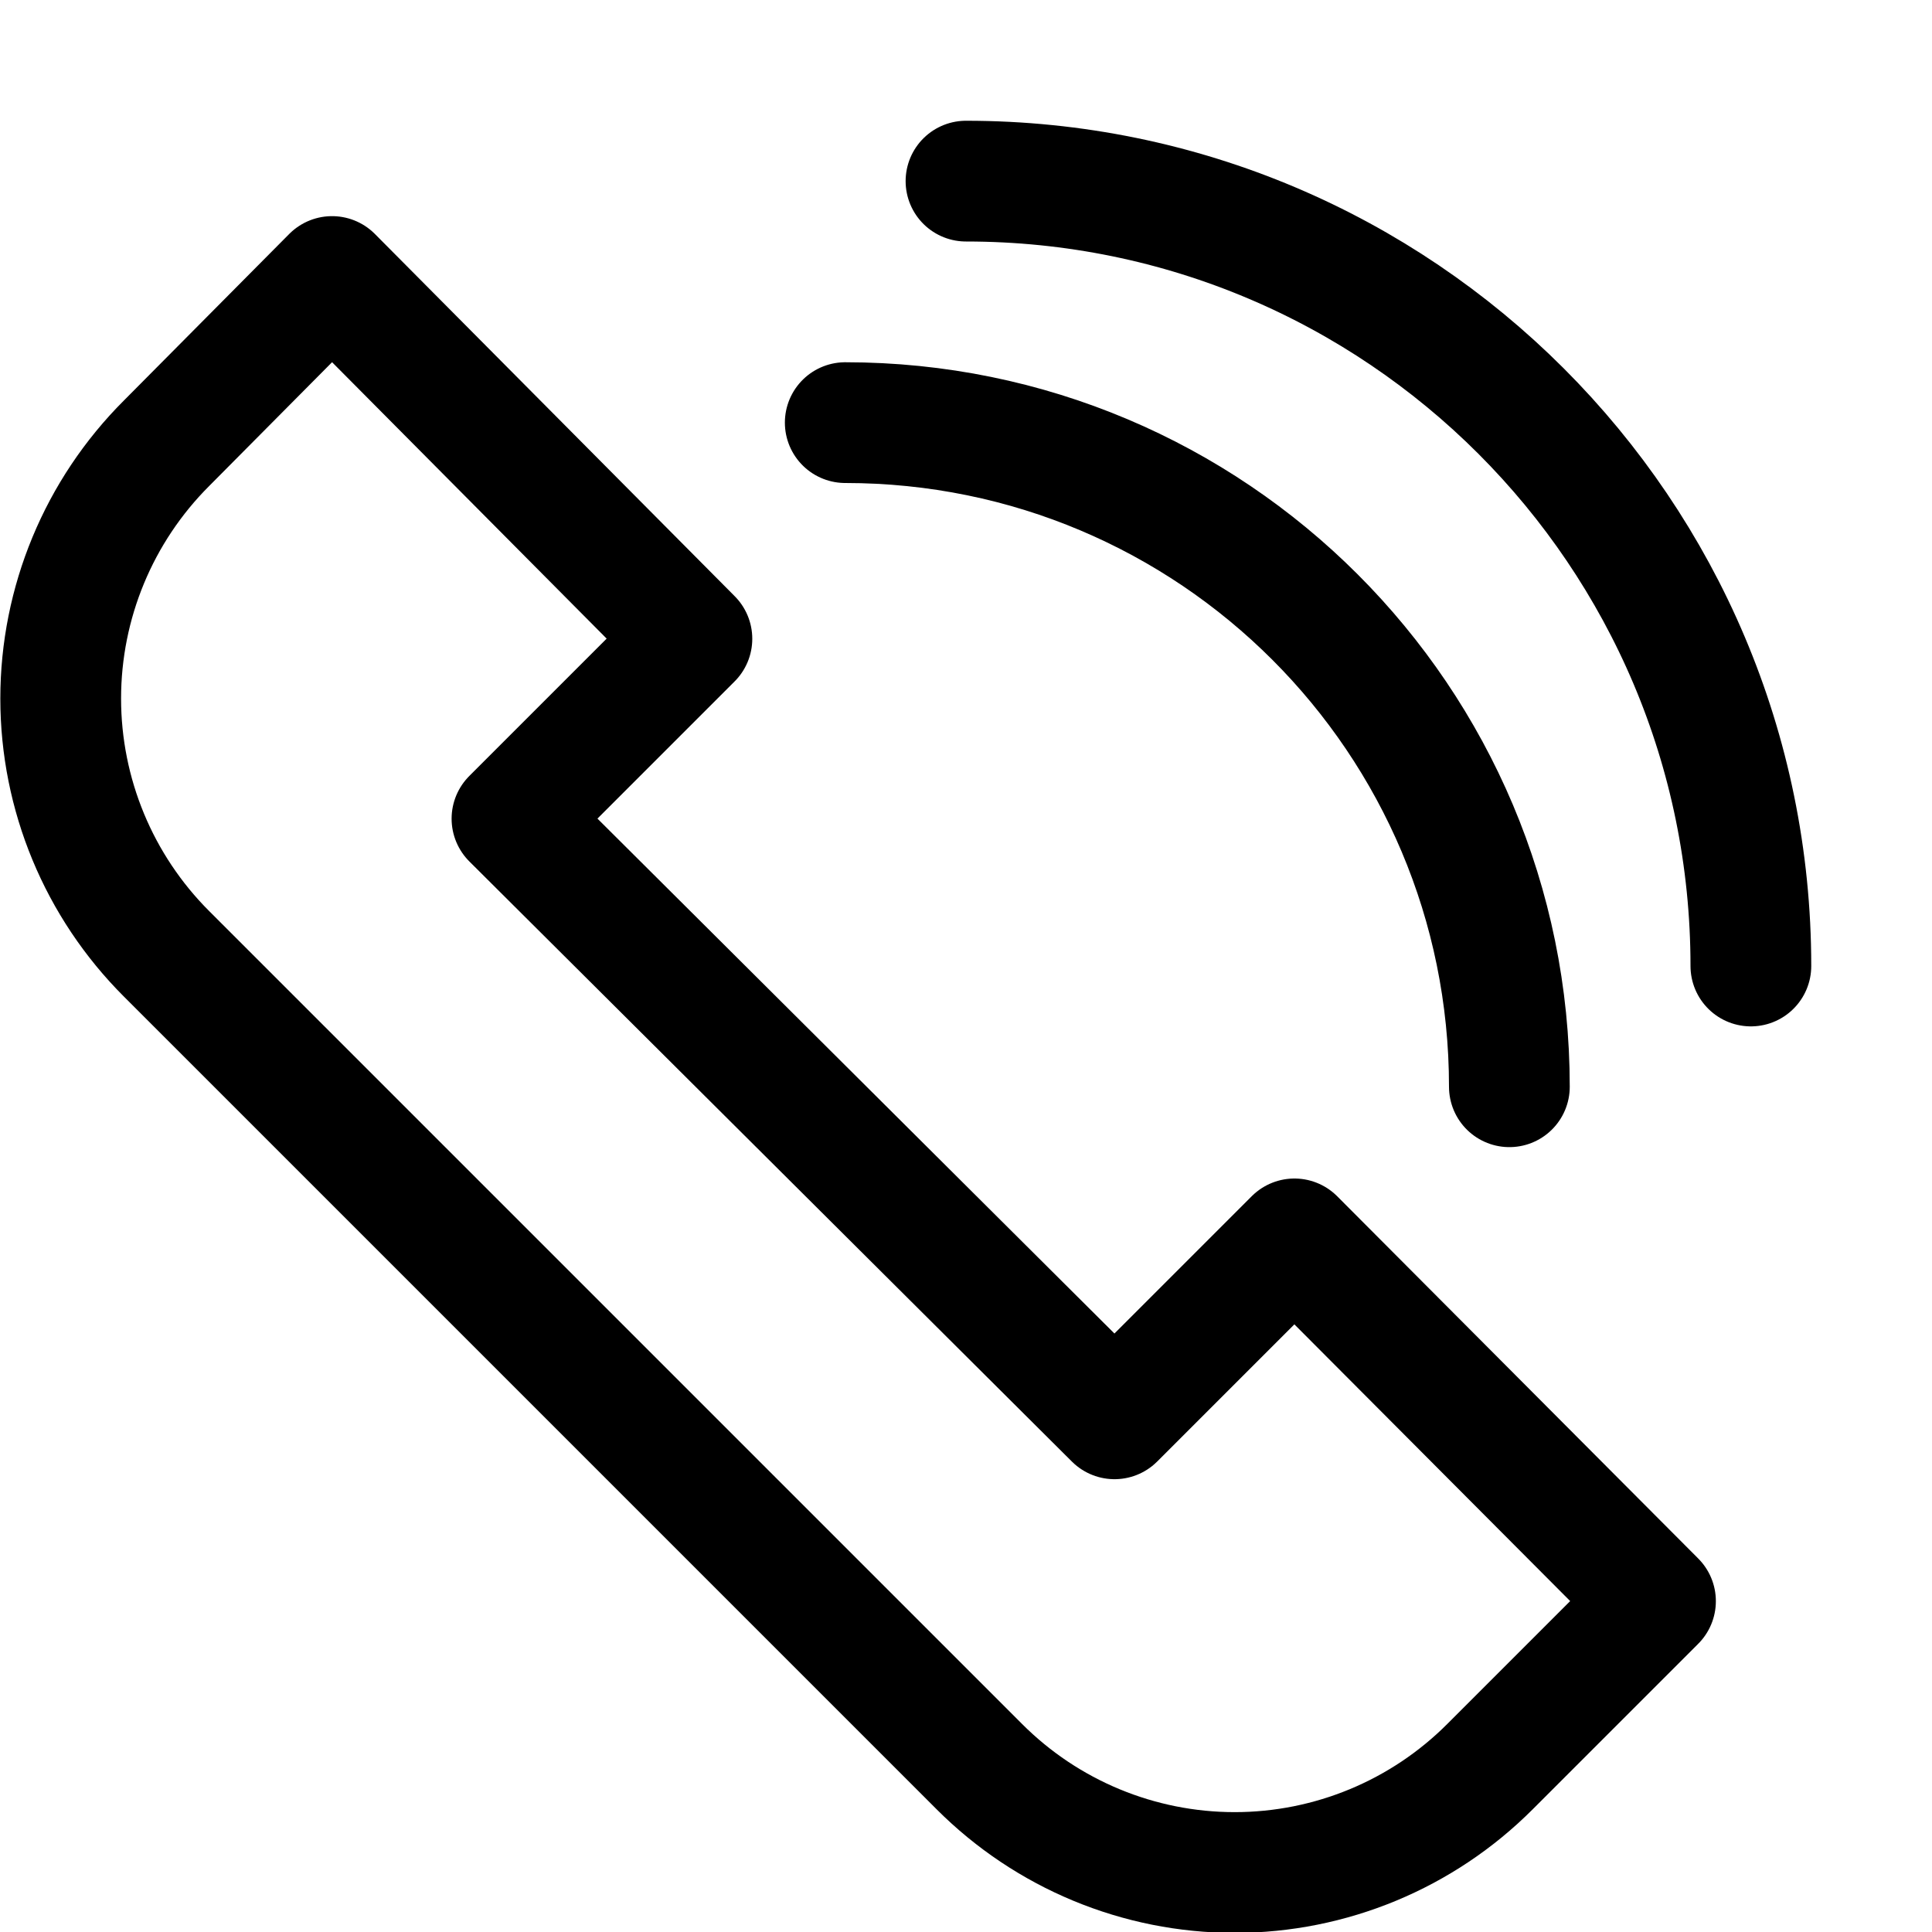
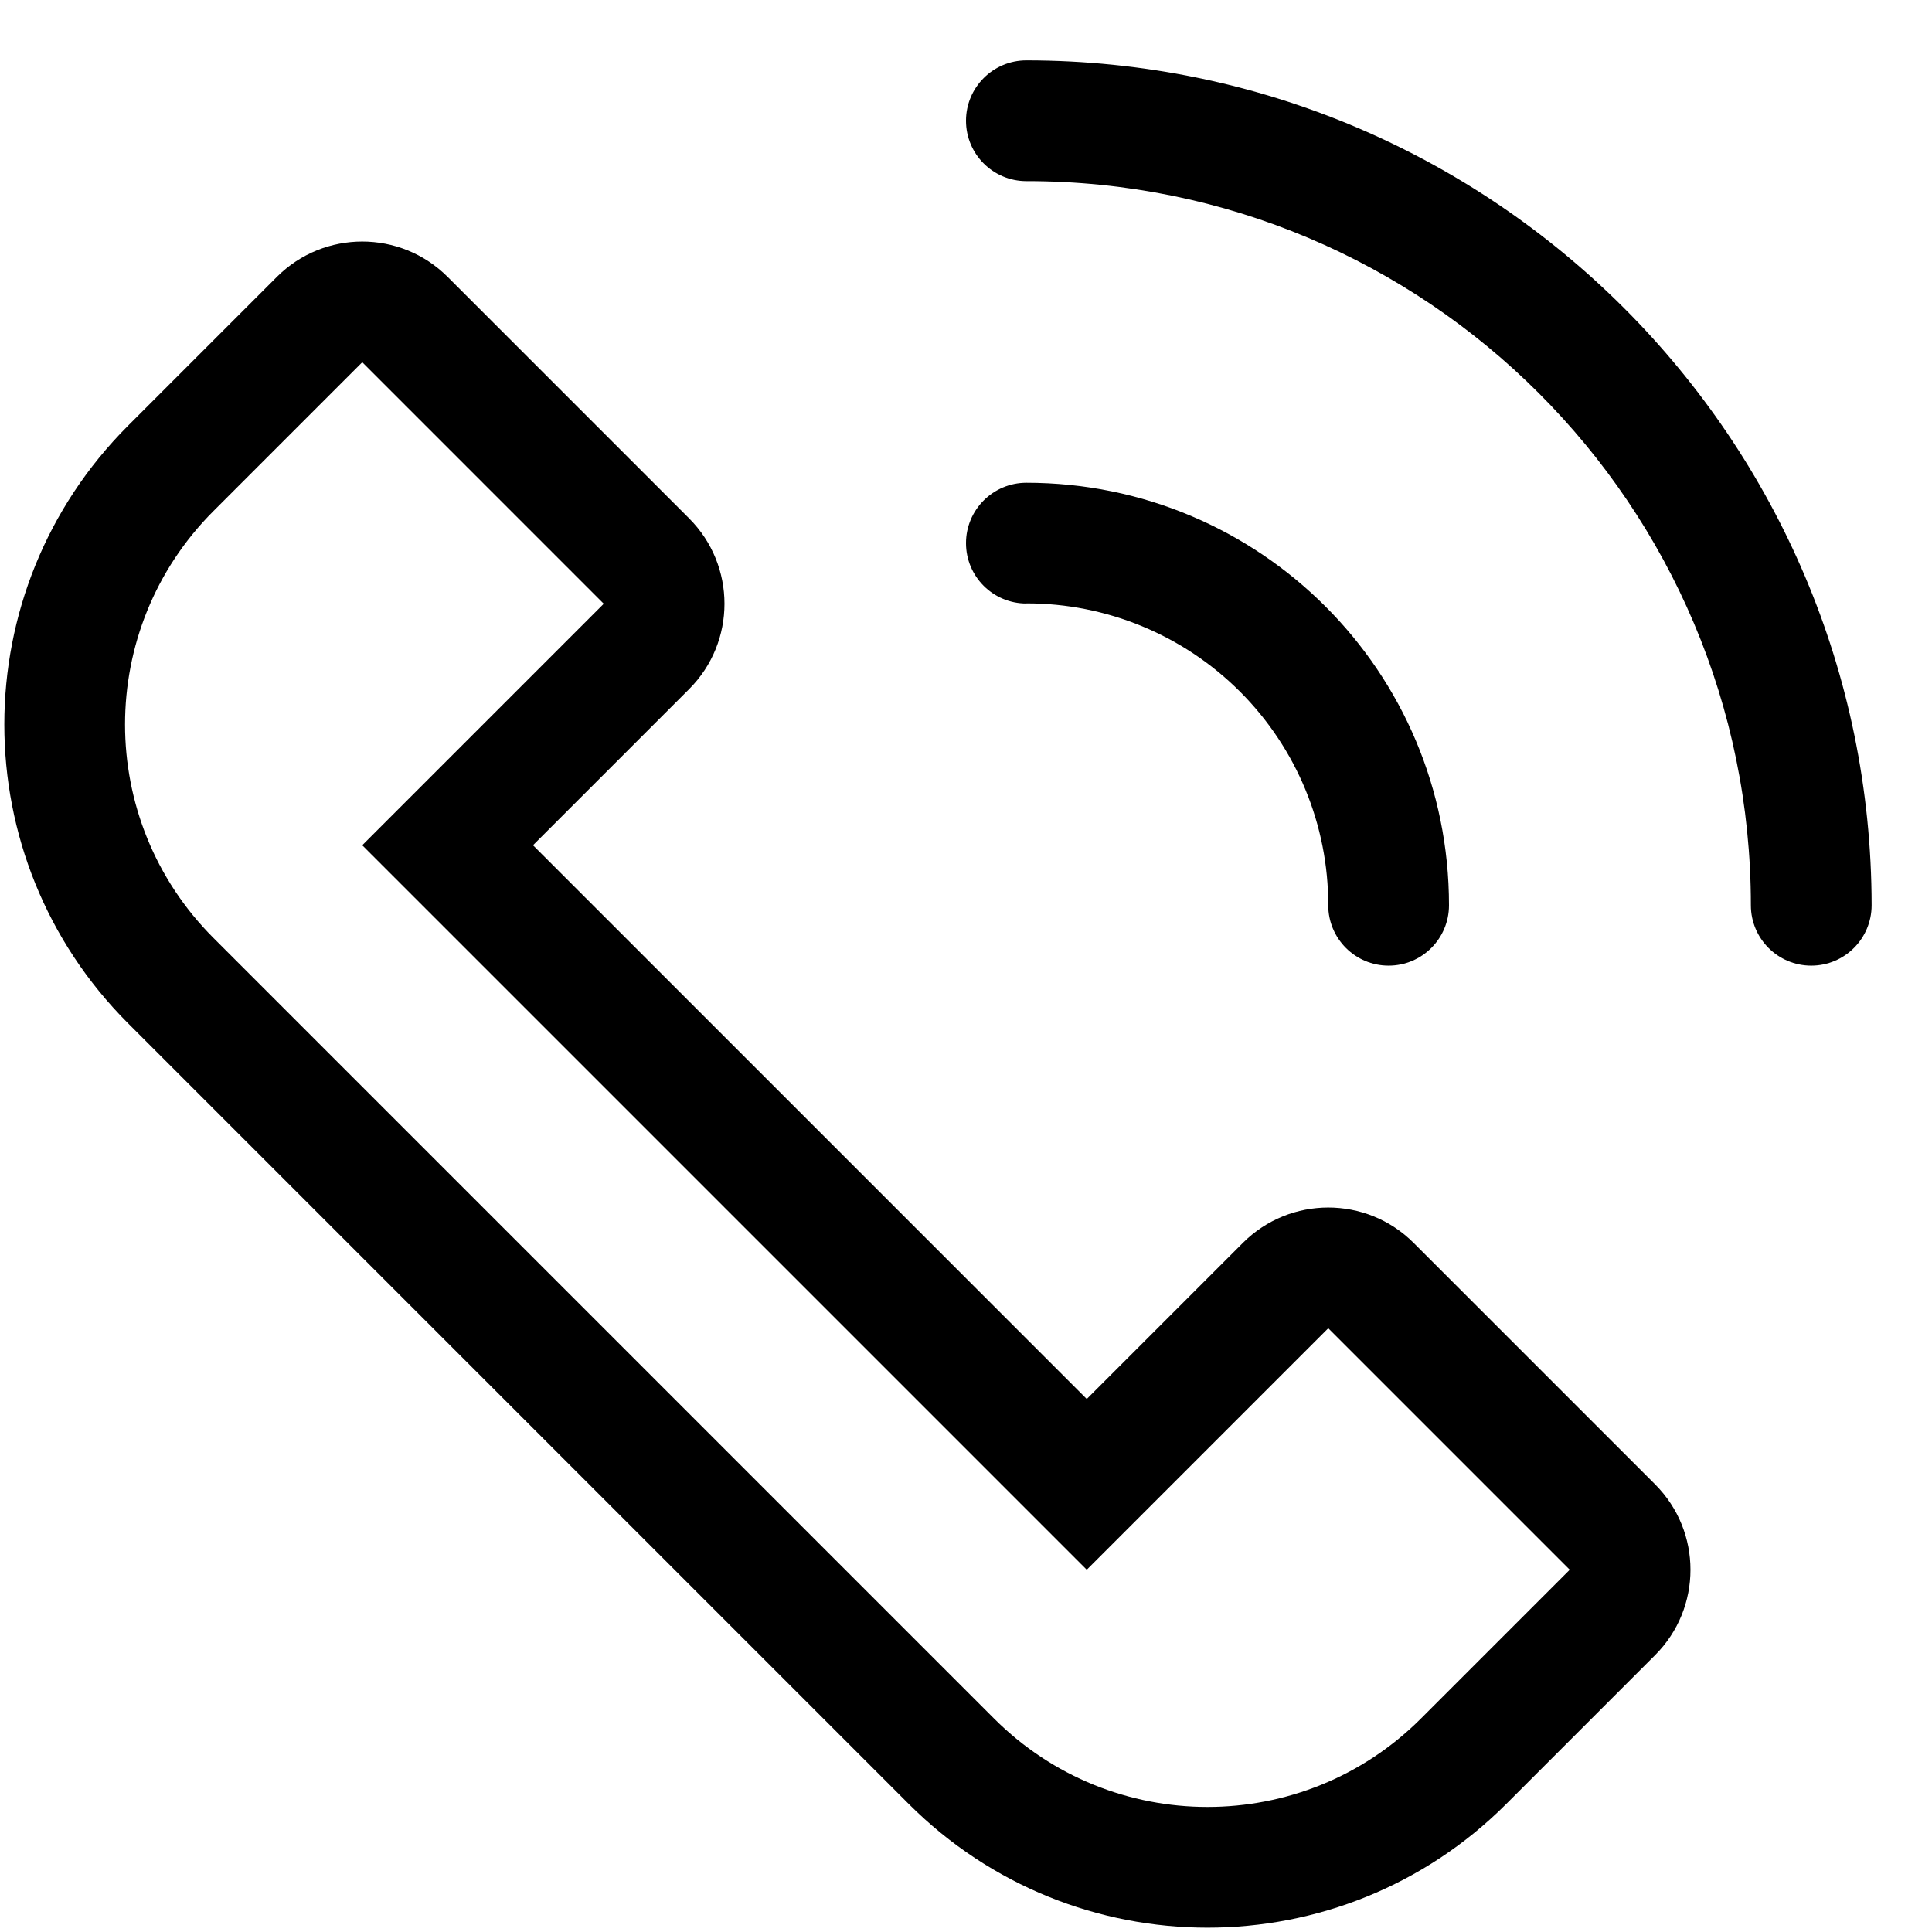
<svg xmlns="http://www.w3.org/2000/svg" width="16" height="16" focusable="false" viewBox="0 0 16 16">
-   <path fill="none" stroke="currentColor" stroke-linecap="round" stroke-linejoin="round" d="M10.72 10.26l-1.49 1.49-4.99-4.97 1.49-1.49-2.98-3-1.37 1.38a2.988 2.988 0 000 4.23l6.73 6.73a2.988 2.988 0 004.23 0l1.37-1.37-2.99-3zM7 3.5c3.04 0 5.5 2.46 5.5 5.5M8 1.5A6.5 6.5 0 0114.5 8" />
+   <path fill="currentColor" d="M3.707 2.293l2 2a1 1 0 010 1.414L4.414 7 9 11.586l1.293-1.293a1 1 0 011.414 0l2 2a1 1 0 010 1.414l-1.232 1.232a3.5 3.5 0 01-4.95 0L1.061 8.475a3.5 3.5 0 010-4.95l1.232-1.232a1 1 0 011.414 0zM3 3L1.768 4.232a2.5 2.5 0 000 3.536l6.464 6.464a2.5 2.5 0 003.536 0L13 13l-2-2-2 2-6-6 2-2-2-2zm5.5 1.998a.5.5 0 110-1c1.936 0 3.5 1.563 3.5 3.499a.5.5 0 01-1 0 2.495 2.495 0 00-2.5-2.5zm0-3.498a.5.5 0 110-1 7.002 7.002 0 017 6.997.5.5 0 01-1 0 5.996 5.996 0 00-6-5.997z" />
</svg>
